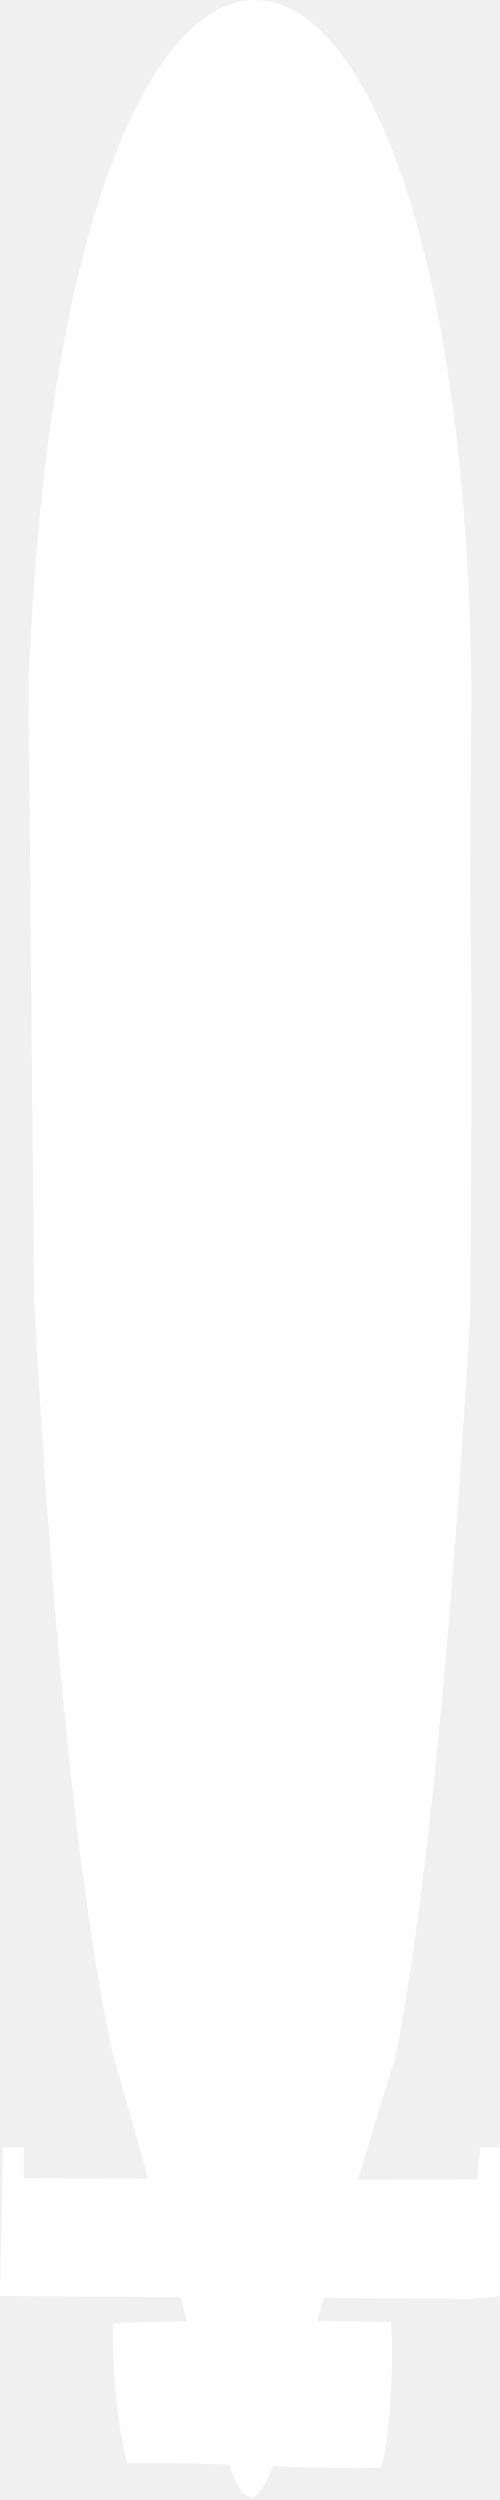
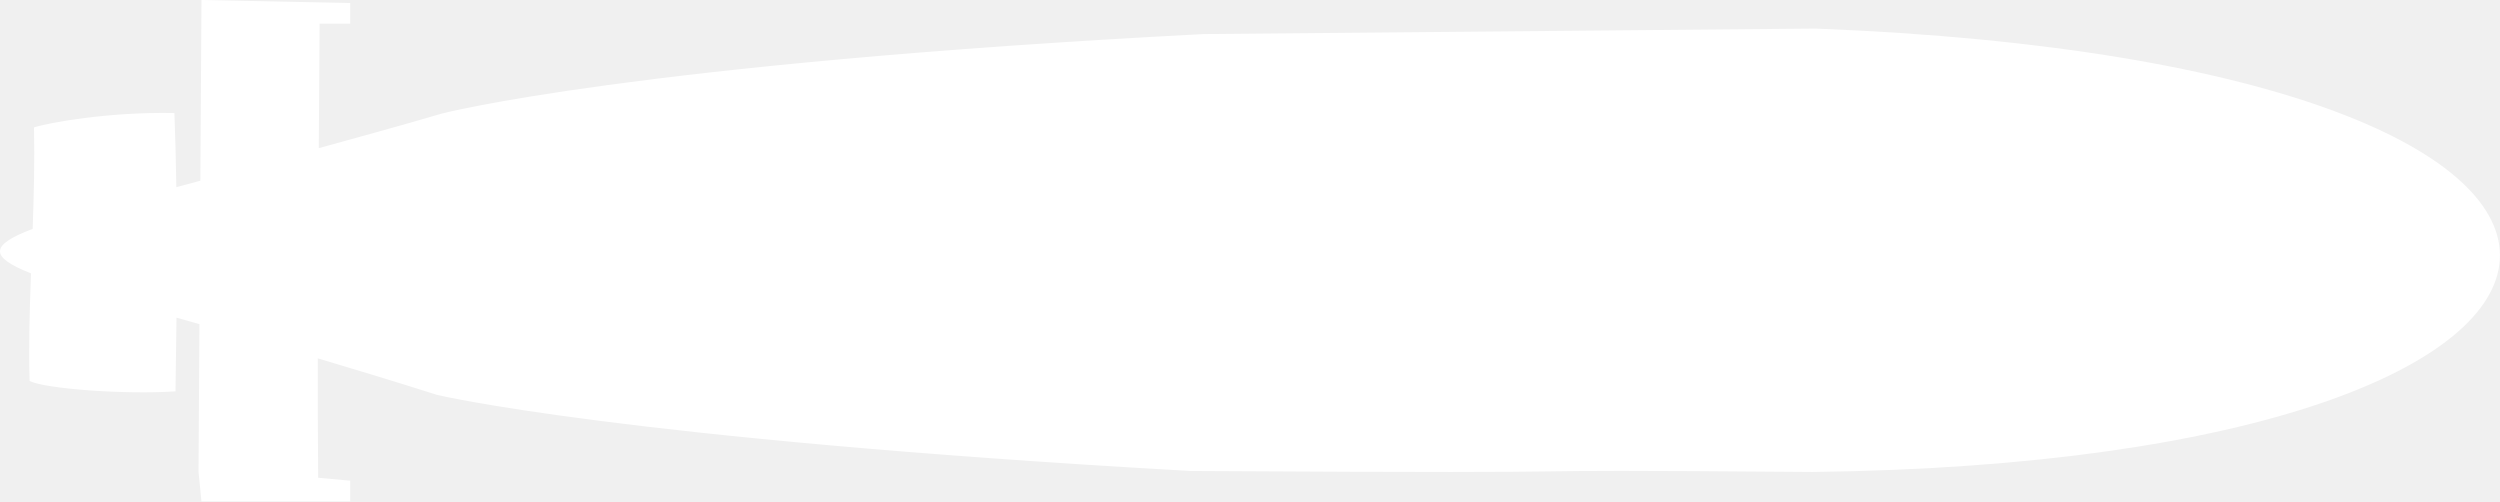
- <svg xmlns="http://www.w3.org/2000/svg" width="12mm" height="60mm" viewBox="0 0 12 60" version="1.1" id="svg1" xml:space="preserve">
+ <svg xmlns="http://www.w3.org/2000/svg" width="59.934mm" height="12.018mm" viewBox="0 0 59.934 12.018" version="1.1" id="svg1" xml:space="preserve">
  <defs id="defs1" />
-   <g id="layer1" transform="translate(-74.95588,-100.7509)">
-     <path id="path1" style="fill:#ffffff;fill-opacity:1;stroke:none;stroke-width:0.533;stroke-linecap:butt;stroke-linejoin:miter;stroke-dasharray:none;stroke-opacity:1" d="m 74.956,155.854 4.332,0.027 c 0.058,0.22 0.1,0.371 0.155,0.576 -0.589,0.009 -1.187,0.023 -1.777,0.046 -0.031,1.584 0.233,3.025 0.345,3.366 0.818,-0.017 1.633,0.004 2.432,0.032 0.391,1.033 0.671,1.042 1.067,0.04 0.896,0.033 1.764,0.059 2.58,0.033 0.187,-0.374 0.33,-2.285 0.248,-3.497 -0.467,-0.008 -1.078,-0.017 -1.767,-0.024 0.055,-0.196 0.097,-0.341 0.156,-0.55 l 3.541,0.022 0.707,-0.07 v -3.567 h -0.495 l -0.07,0.769 c -0.954,0.008 -1.909,0.01 -2.863,0.009 0.263,-0.885 0.546,-1.82 0.874,-2.854 0,0 1.052,-4.353 1.826,-18.069 0.074,-12.431 -0.054,-5.41 0.024,-14.919 -0.263,-21.364 -9.758,-22.534 -10.63,-0.058 l 0.132,14.669 c 0.713,13.703 1.906,18.258 1.906,18.258 0.331,1.127 0.566,2.001 0.829,2.949 -0.995,-0.007 -1.989,-0.015 -2.984,-0.02 V 152.287 H 75.026 Z" />
+   <g id="layer1" transform="translate(-50.99777,-124.709)">
+     <path id="path1" style="fill:#ffffff;fill-opacity:1;stroke:none;stroke-width:0.533;stroke-linecap:butt;stroke-linejoin:miter;stroke-dasharray:none;stroke-opacity:1" d="m 55.828,124.709 -0.027,4.332 c -0.22,0.058 -0.371,0.1 -0.576,0.155 -0.009,-0.589 -0.023,-1.187 -0.046,-1.777 -1.584,-0.032 -3.025,0.233 -3.366,0.345 0.017,0.818 -0.004,1.633 -0.032,2.432 -1.033,0.391 -1.042,0.671 -0.04,1.067 -0.033,0.896 -0.059,1.764 -0.033,2.58 0.374,0.187 2.285,0.33 3.497,0.248 0.008,-0.467 0.017,-1.078 0.024,-1.767 0.196,0.055 0.341,0.097 0.55,0.156 l -0.022,3.541 0.07,0.707 h 3.567 v -0.495 l -0.769,-0.07 c -0.008,-0.954 -0.01,-1.909 -0.009,-2.863 0.885,0.263 1.82,0.546 2.854,0.874 0,0 4.353,1.052 18.069,1.826 12.431,0.074 5.41,-0.054 14.919,0.024 21.364,-0.263 22.534,-9.758 0.058,-10.63 l -14.669,0.132 c -13.703,0.713 -18.258,1.906 -18.258,1.906 -1.127,0.331 -2.001,0.566 -2.949,0.829 0.007,-0.995 0.015,-1.989 0.02,-2.984 h 0.734 v -0.495 z" />
  </g>
</svg>
